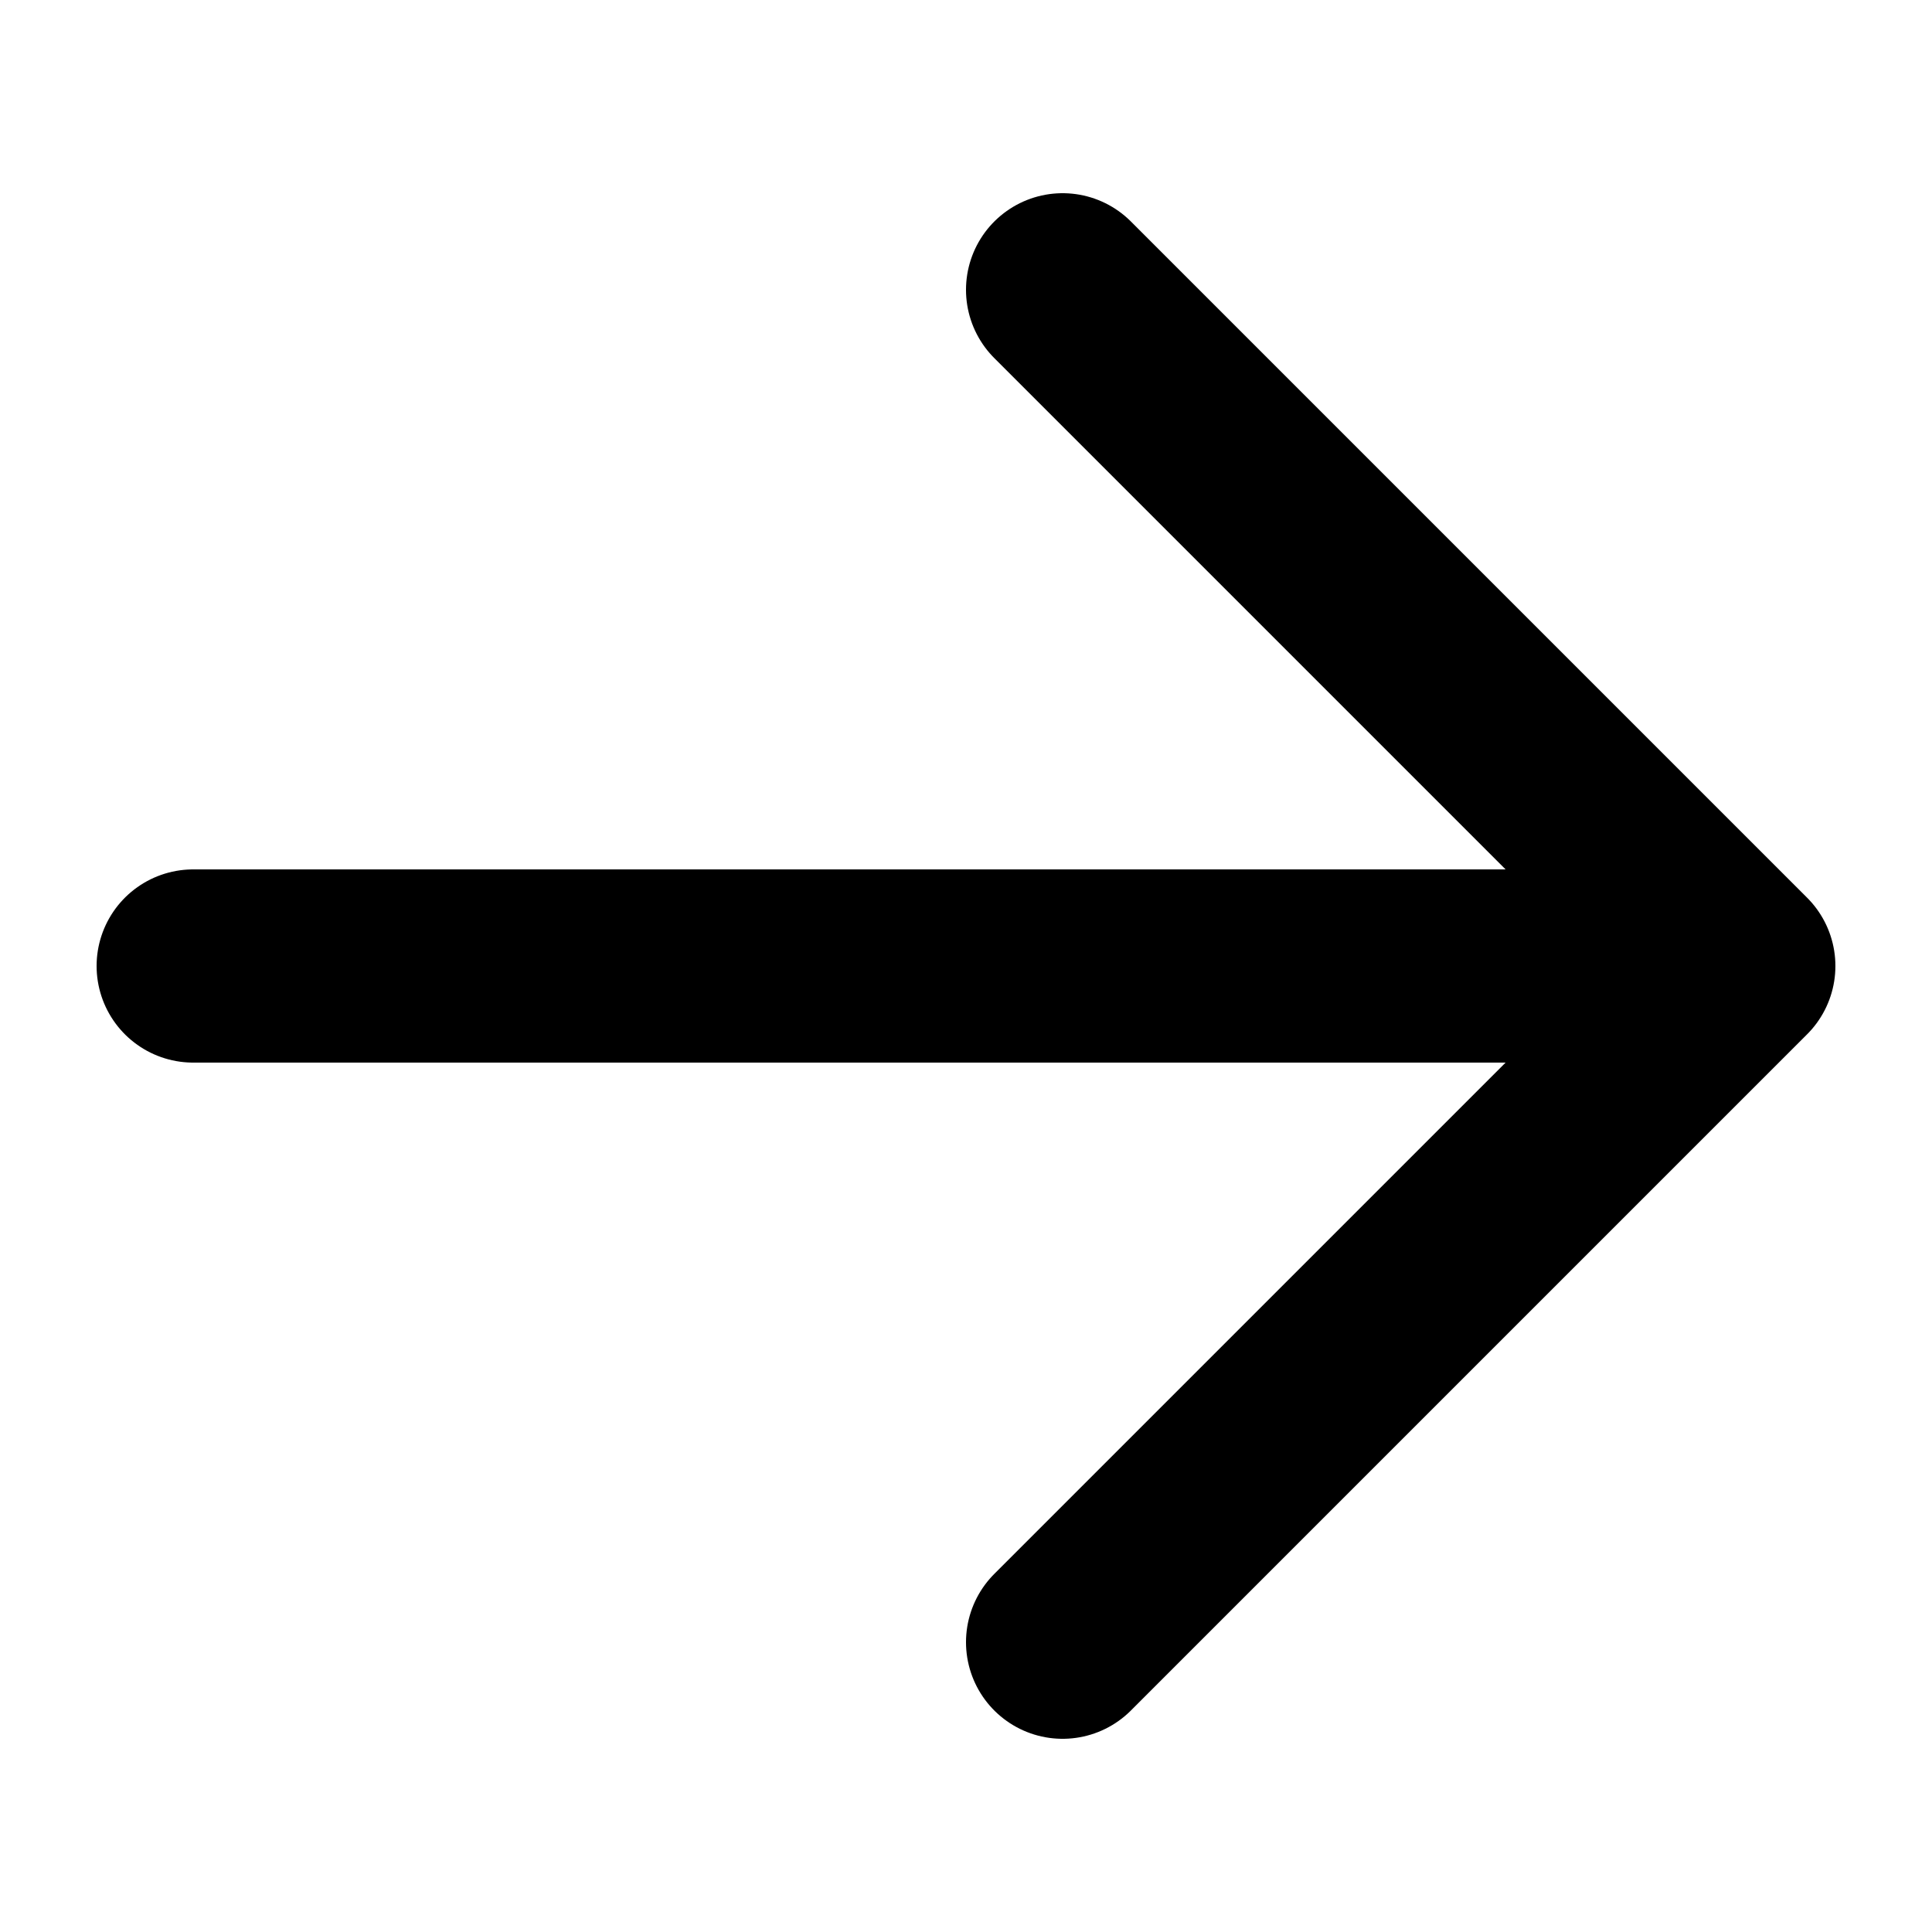
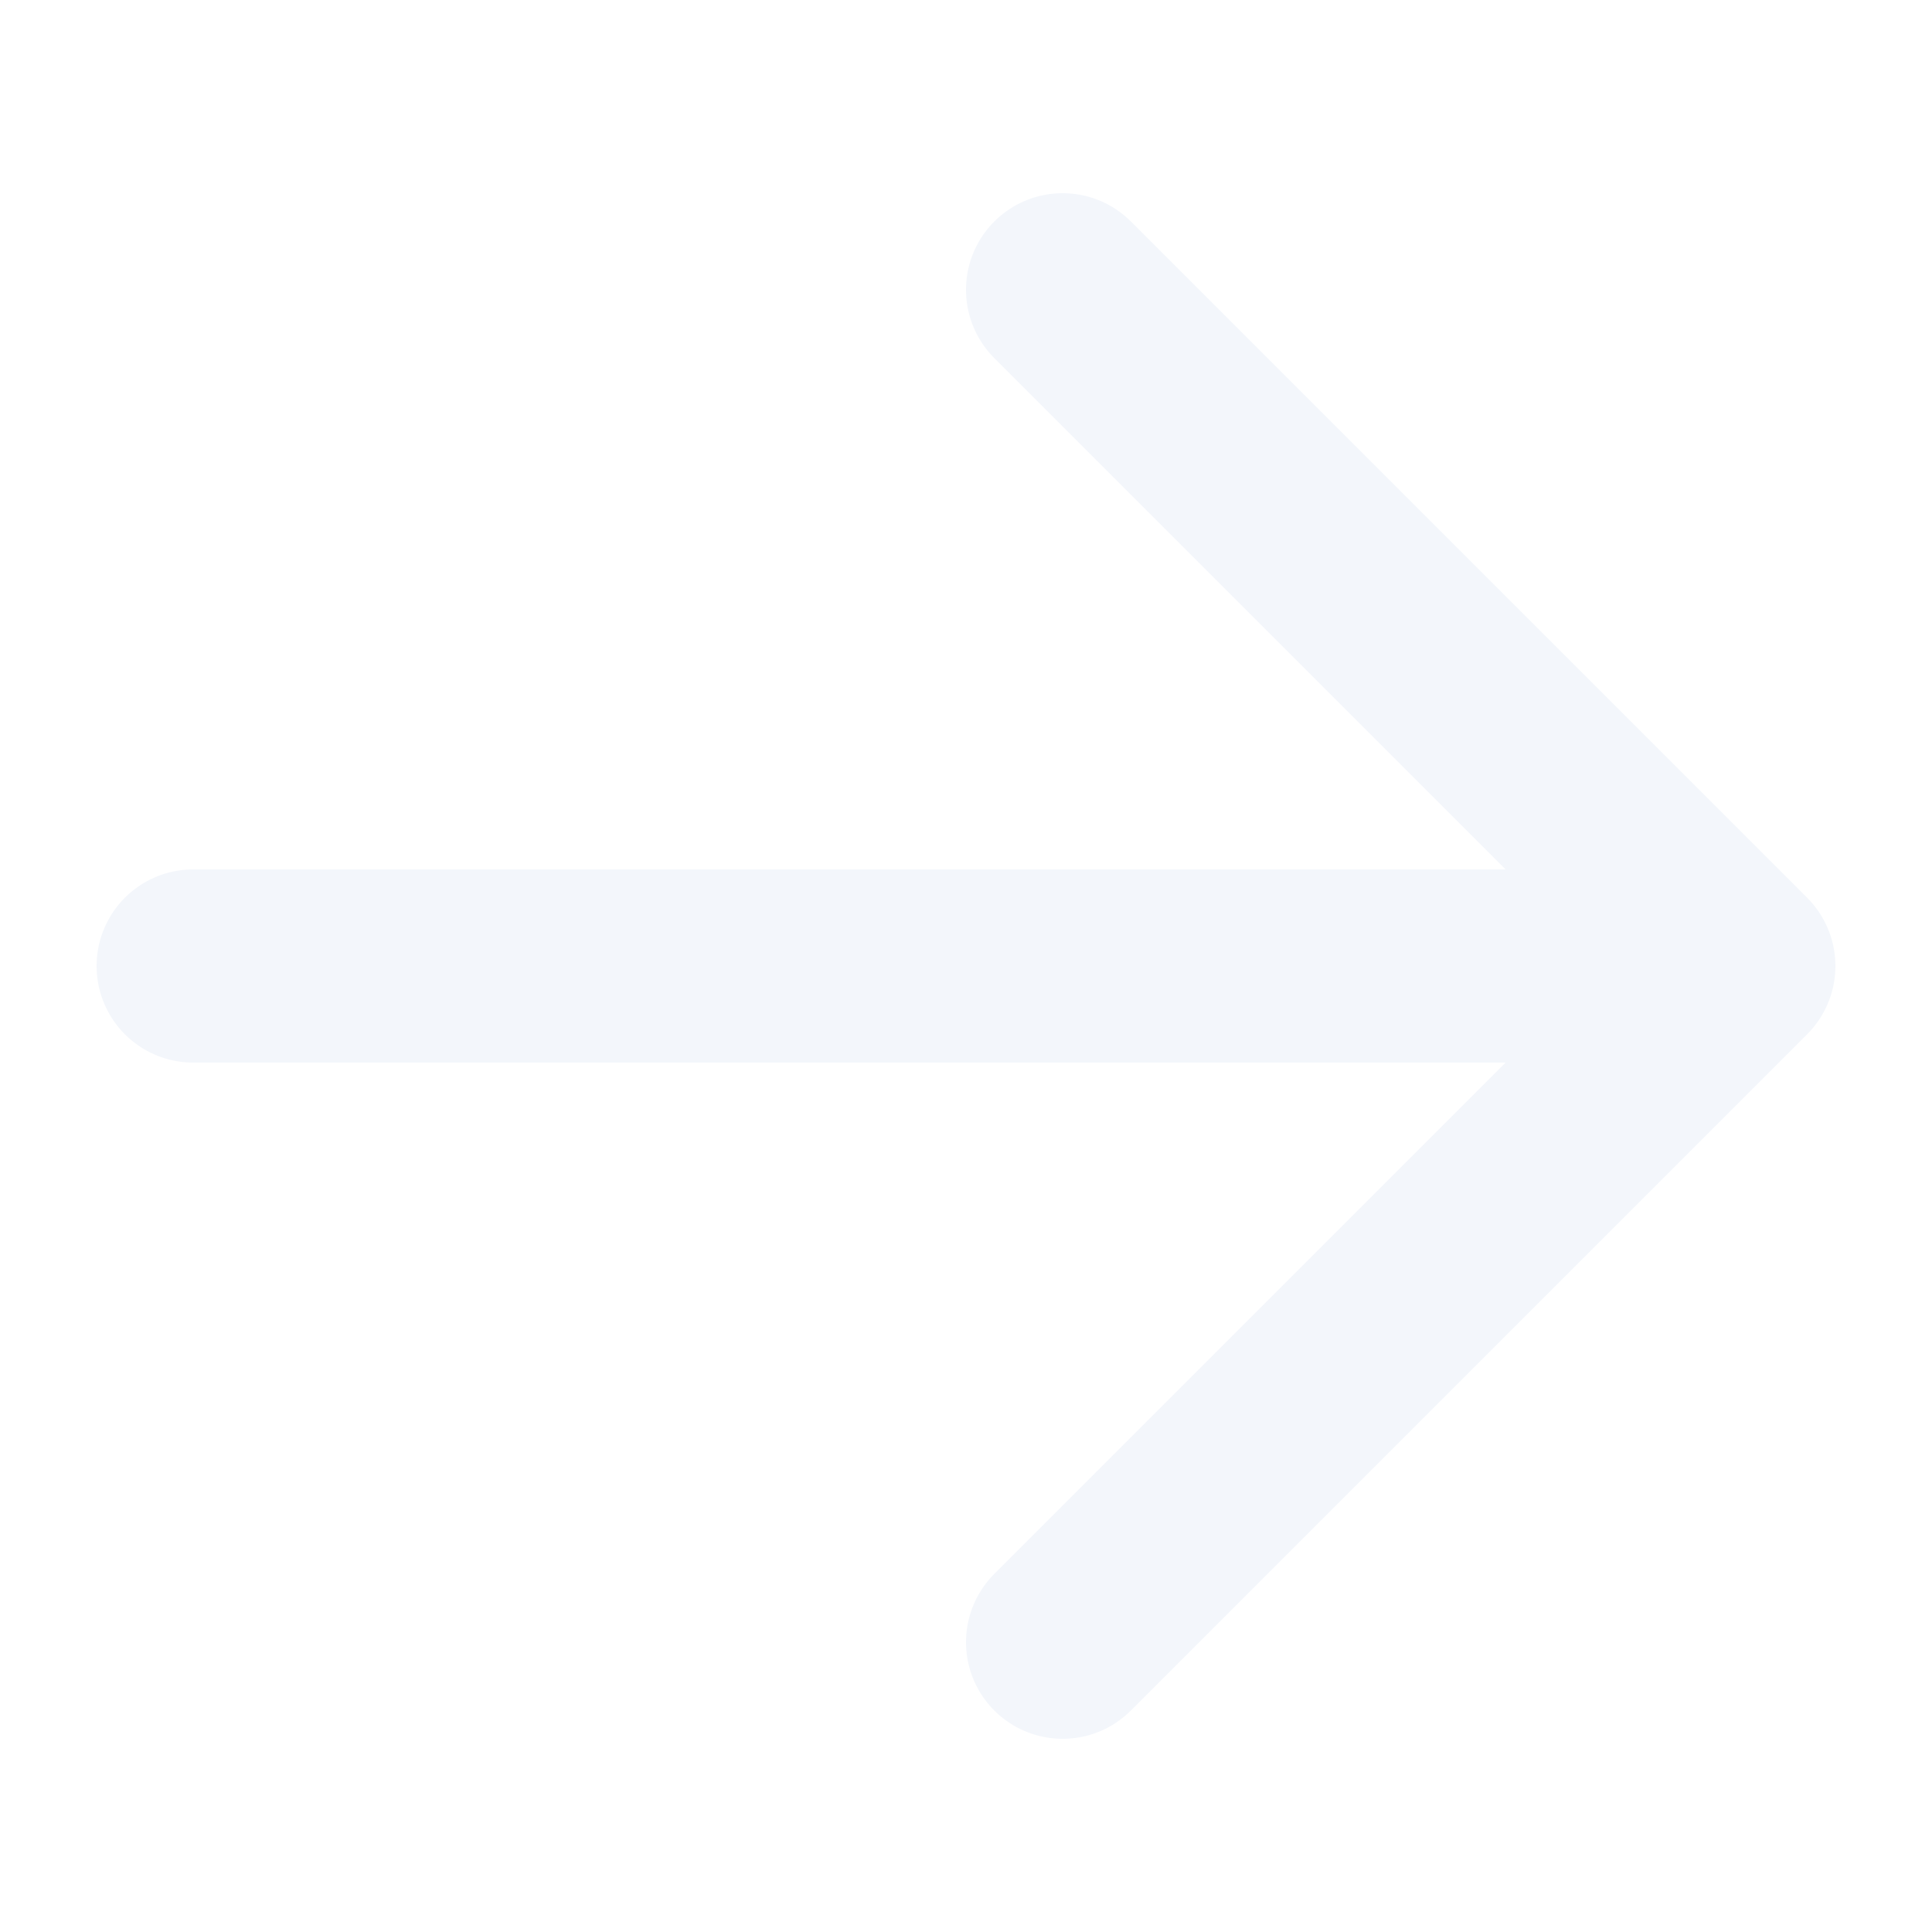
<svg xmlns="http://www.w3.org/2000/svg" width="20" height="20" viewBox="0 0 20 20" fill="none">
-   <path stroke="currentColor" stroke-linecap="round" stroke-linejoin="round" stroke-width="2" d="M2 10h16m0 0l-7-7m7 7l-7 7" />
+   <path stroke="#f3f6fb" stroke-linecap="round" stroke-linejoin="round" stroke-width="2" d="M2 10h16m0 0l-7-7m7 7l-7 7" />
</svg>
